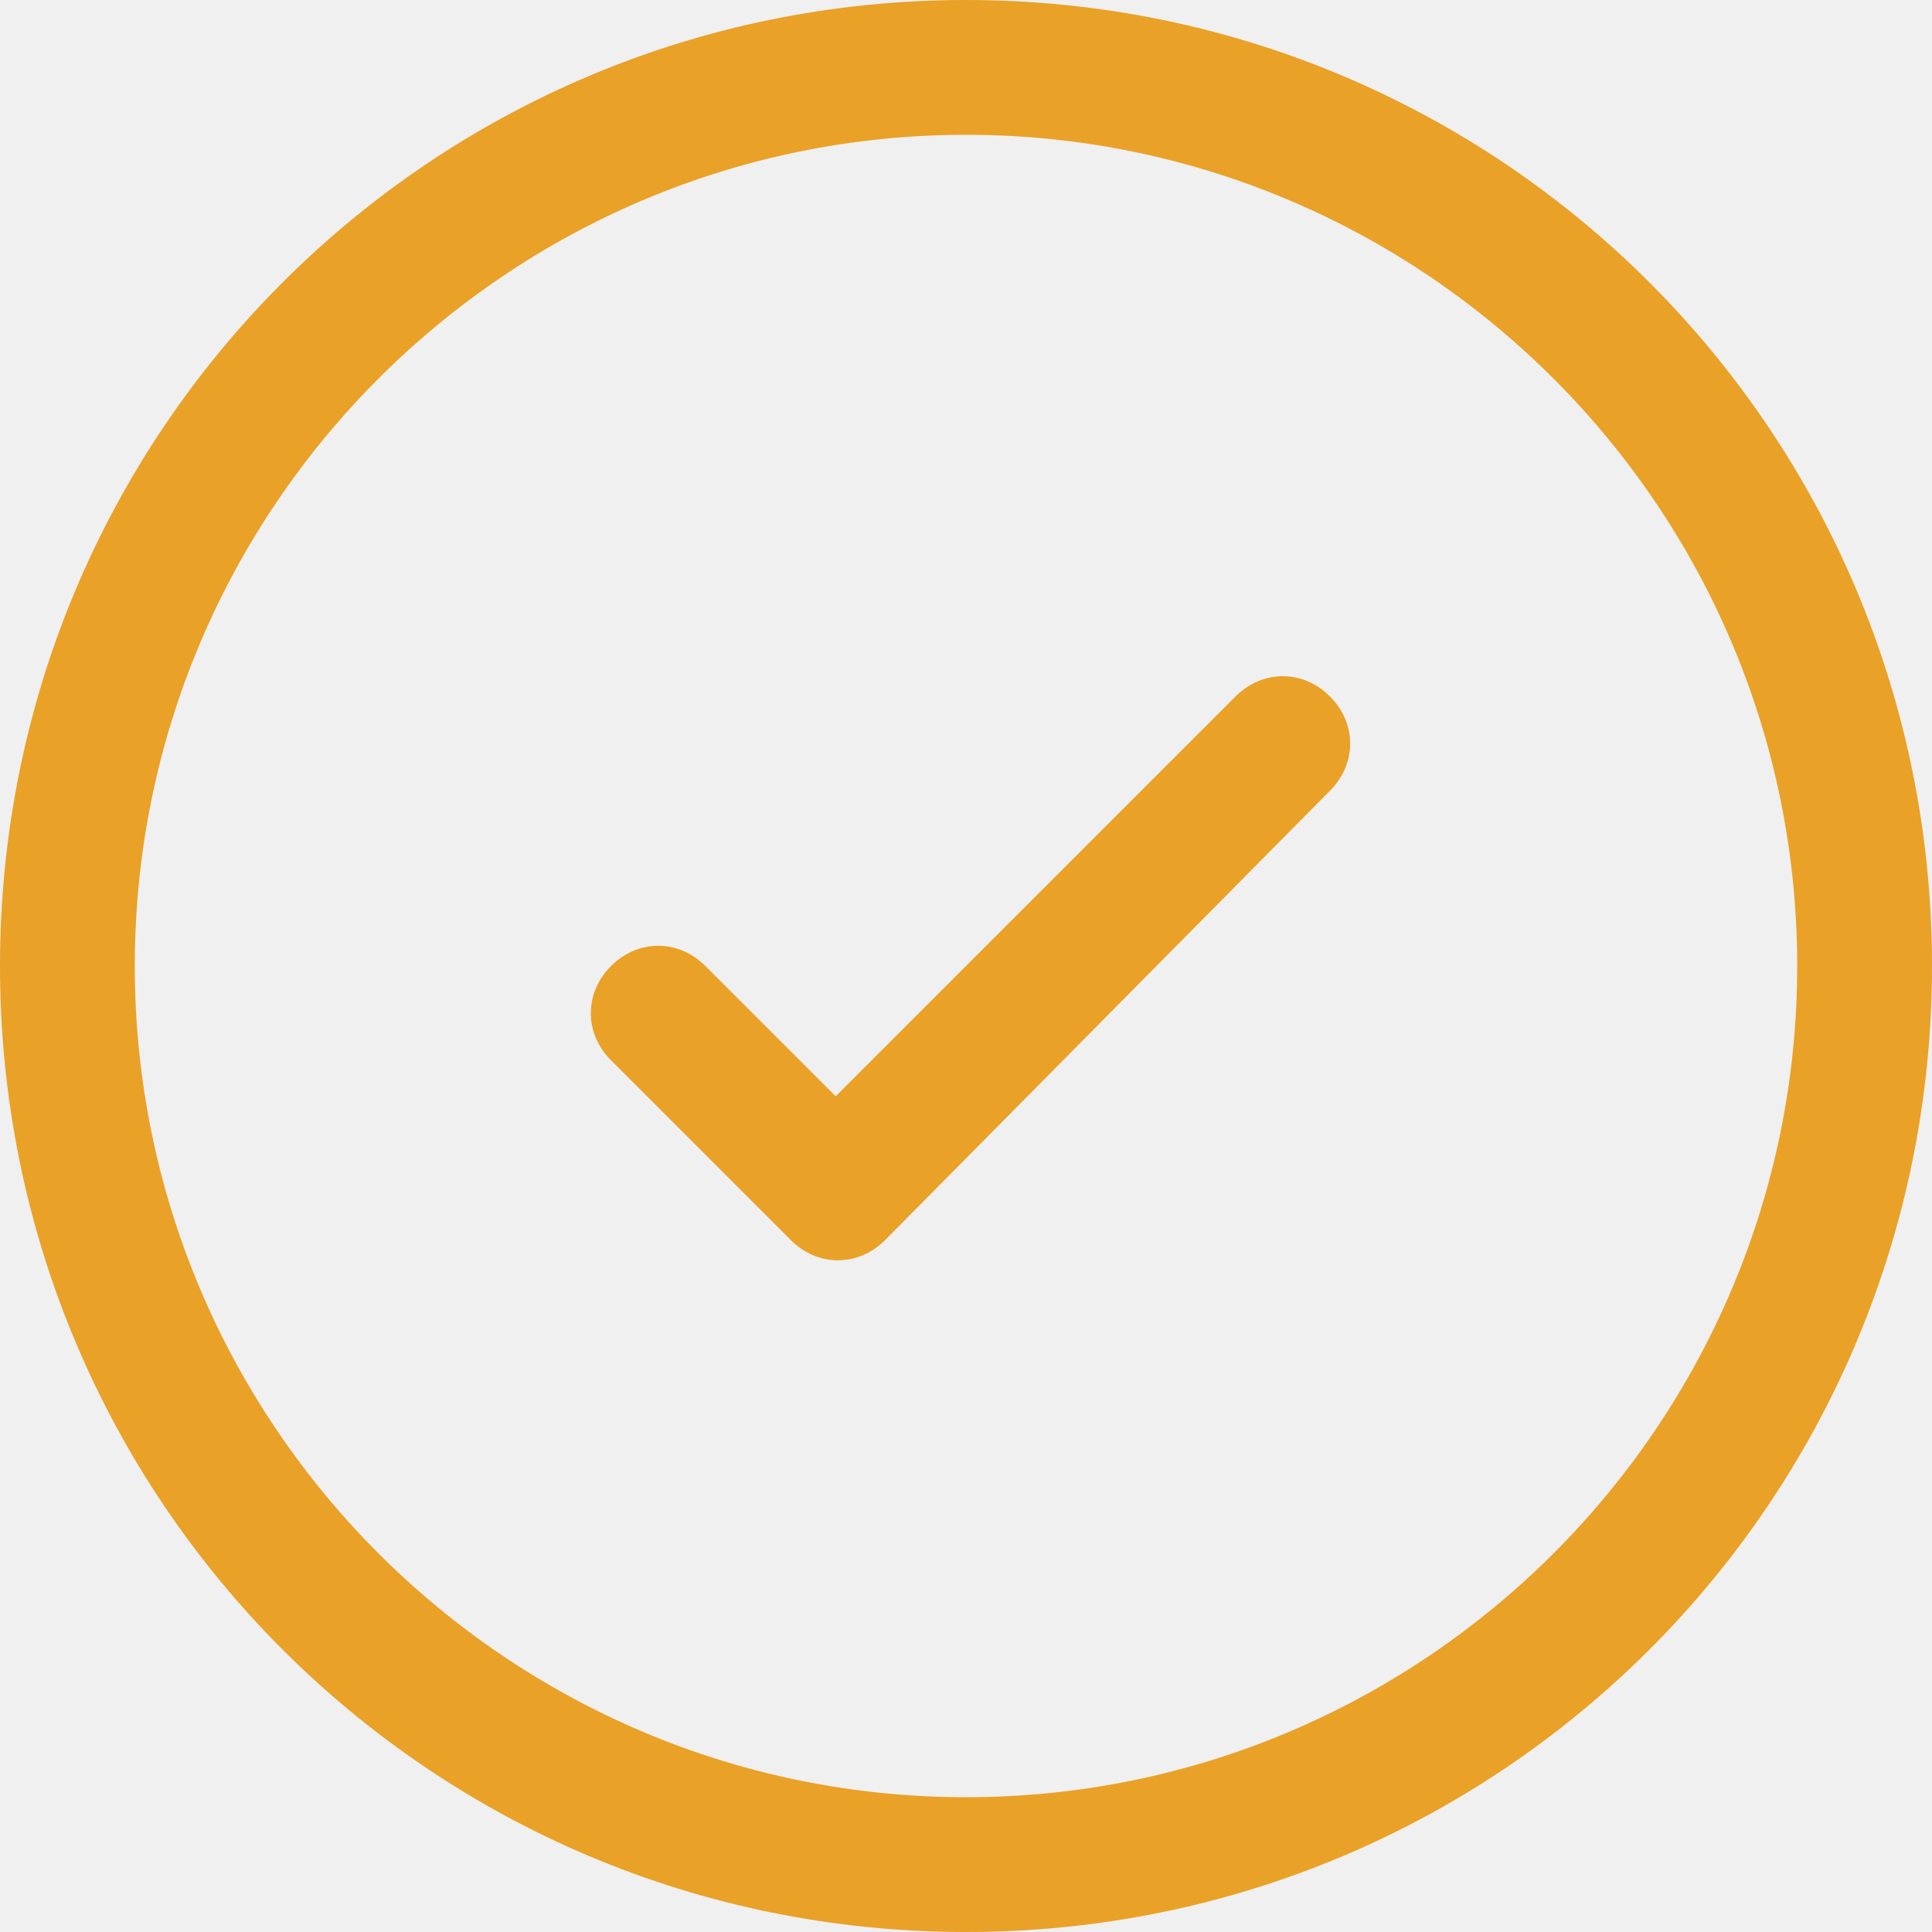
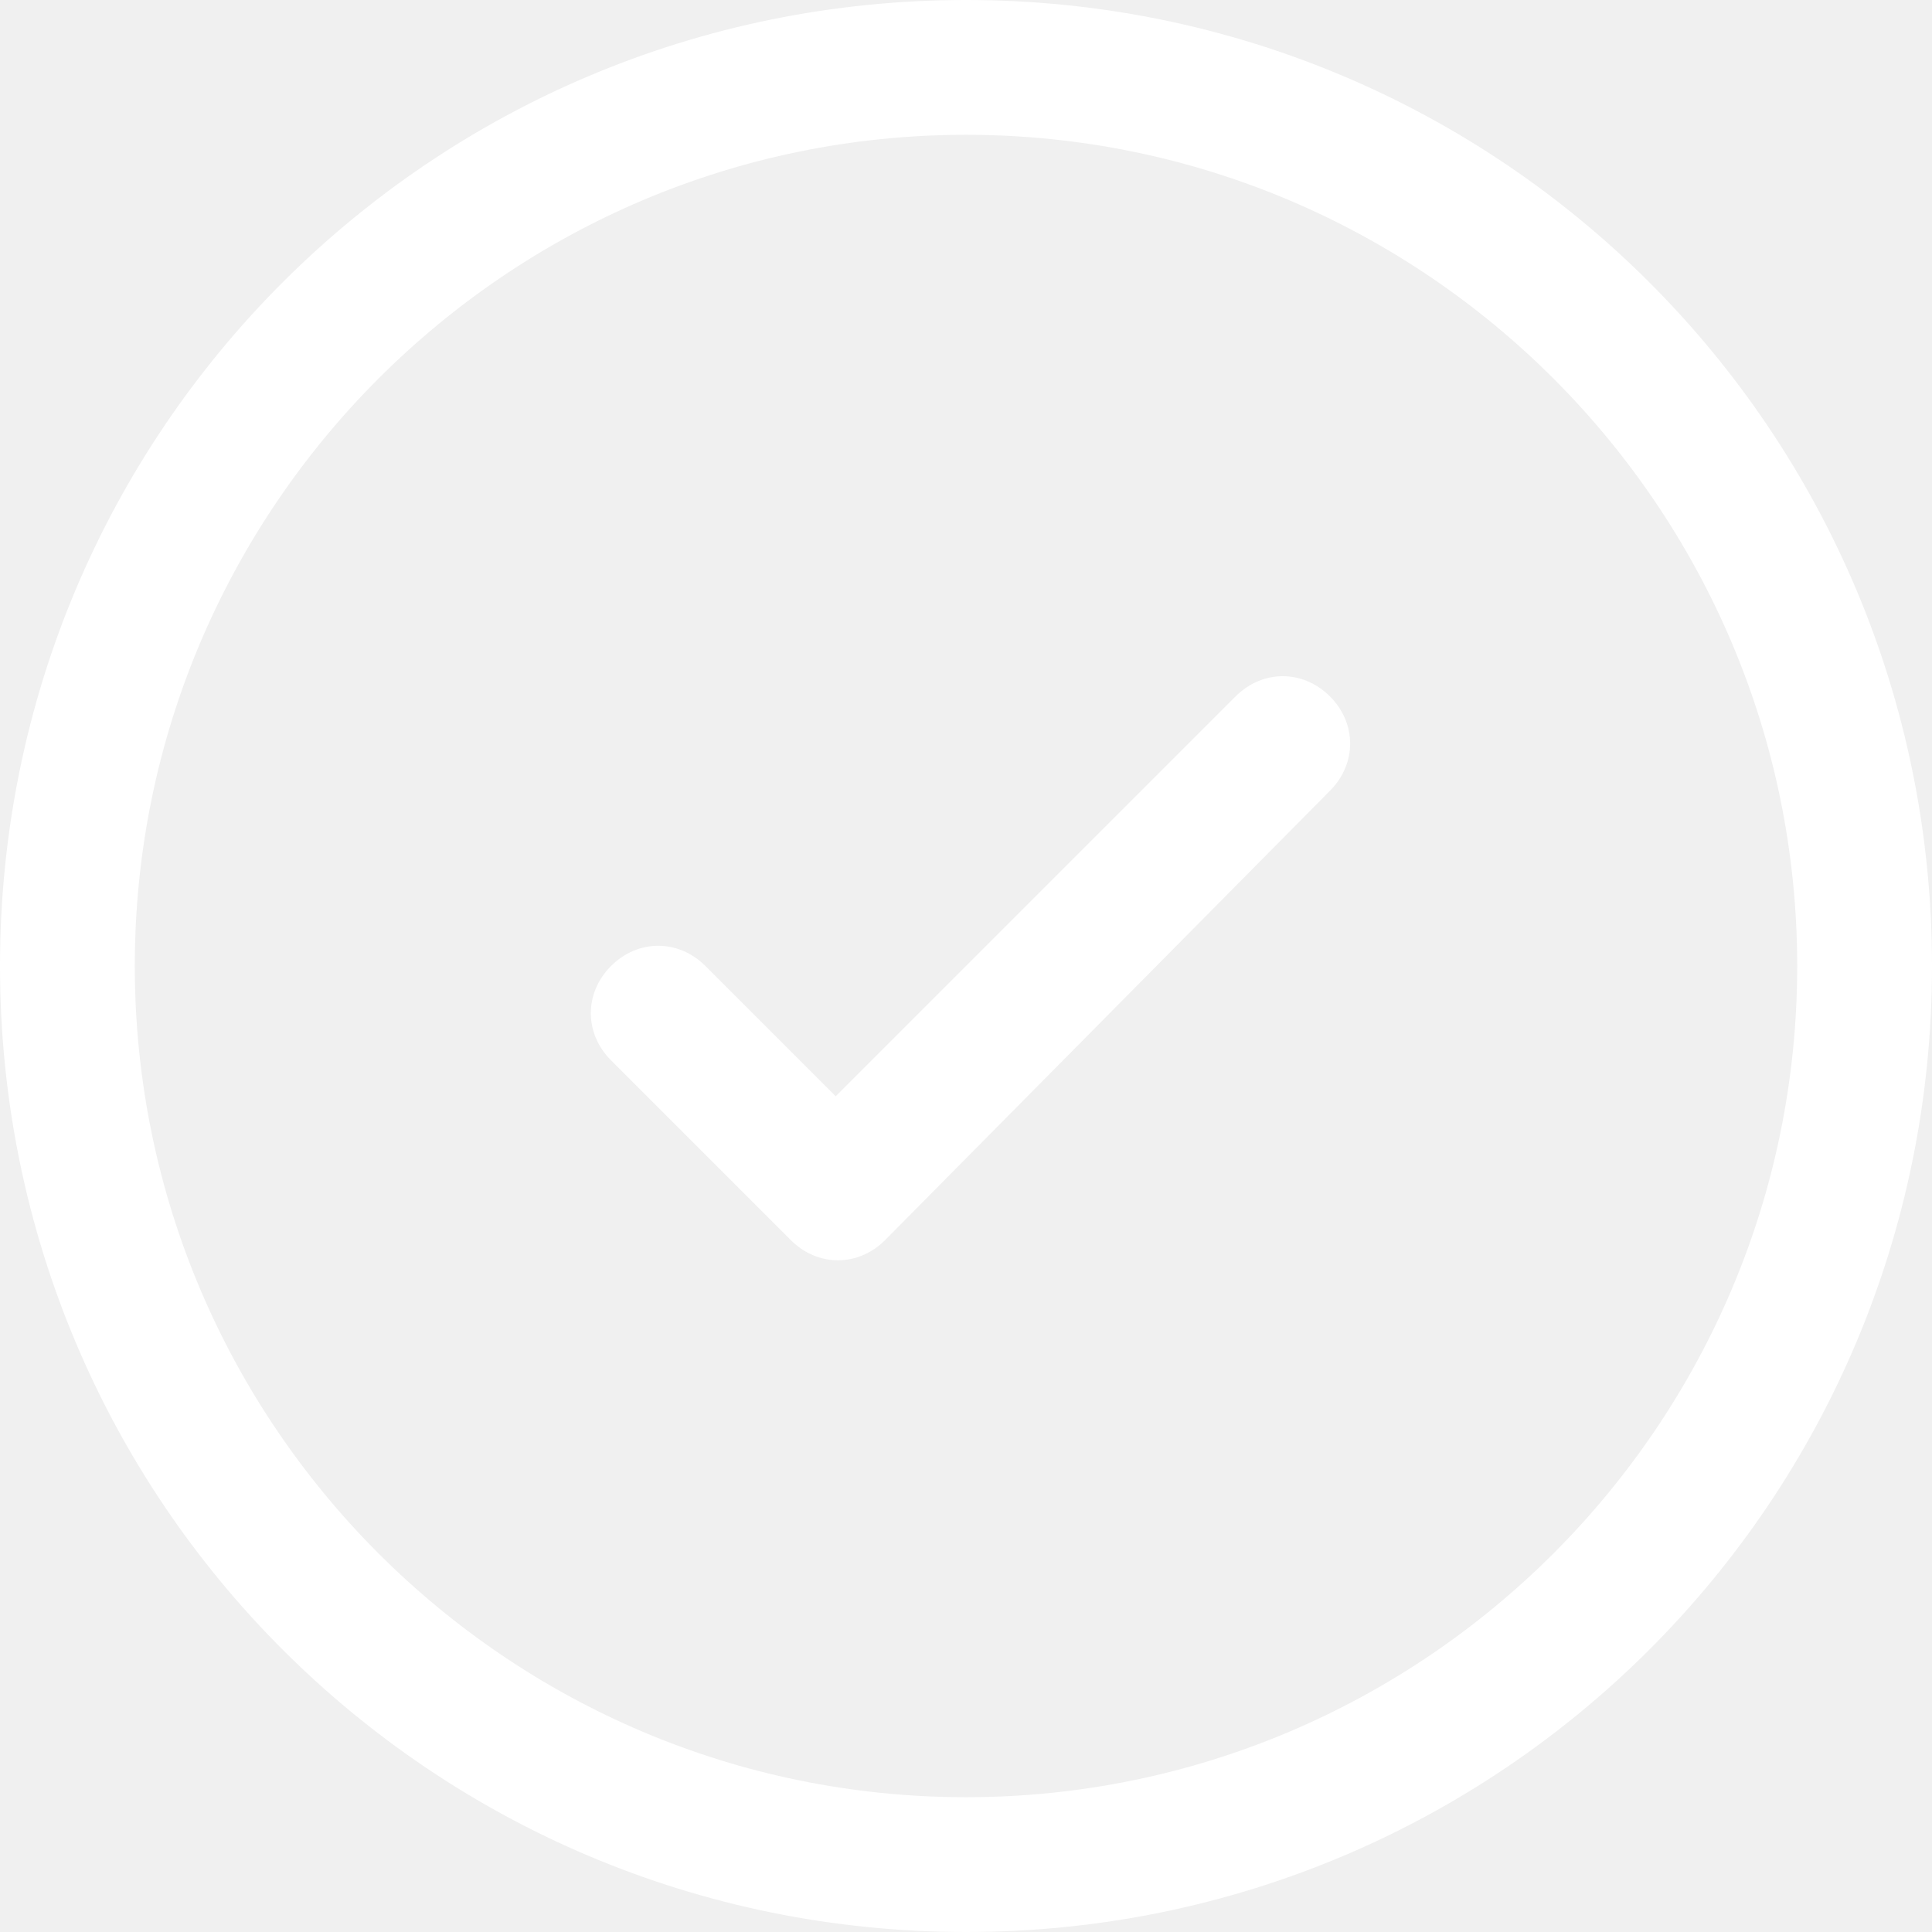
<svg xmlns="http://www.w3.org/2000/svg" version="1.1" id="Layer_1" x="0px" y="0px" viewBox="0 0 43 43" style="enable-background:new 0 0 43 43;" xml:space="preserve">
  <style type="text/css">
- 	.st0{fill:#E9A127;}
- 	.st1{fill-rule:evenodd;clip-rule:evenodd;fill:#E9A127;}
+ 	.st0{fill:#FFFFFF;}
+ 	.st1{fill-rule:evenodd;clip-rule:evenodd;fill:#FFFFFF;}
</style>
-   <path class="st0" d="M29.6,17.6c0.6-0.6,0.6-1.5,0-2.1c-0.6-0.6-1.5-0.6-2.1,0l-8.9,8.9l-2.9-2.9c-0.6-0.6-1.5-0.6-2.1,0  c-0.6,0.6-0.6,1.5,0,2.1l4,4c0.6,0.6,1.5,0.6,2.1,0L29.6,17.6z" />
+   <path class="st0" d="M29.6,17.6c0.6-0.6,0.6-1.5,0-2.1c-0.6-0.6-1.5-0.6-2.1,0l-8.9,8.9l-2.9-2.9c-0.6-0.6-1.5-0.6-2.1,0  s-0.6,1.5,0,2.1l4,4c0.6,0.6,1.5,0.6,2.1,0L29.6,17.6z" />
  <path class="st1" d="M21.5,0C9.6,0,0,9.6,0,21.5S9.6,43,21.5,43S43,33.4,43,21.5S33.4,0,21.5,0z M3,21.5C3,11.3,11.3,3,21.5,3  S40,11.3,40,21.5S31.7,40,21.5,40S3,31.7,3,21.5z" />
</svg>
